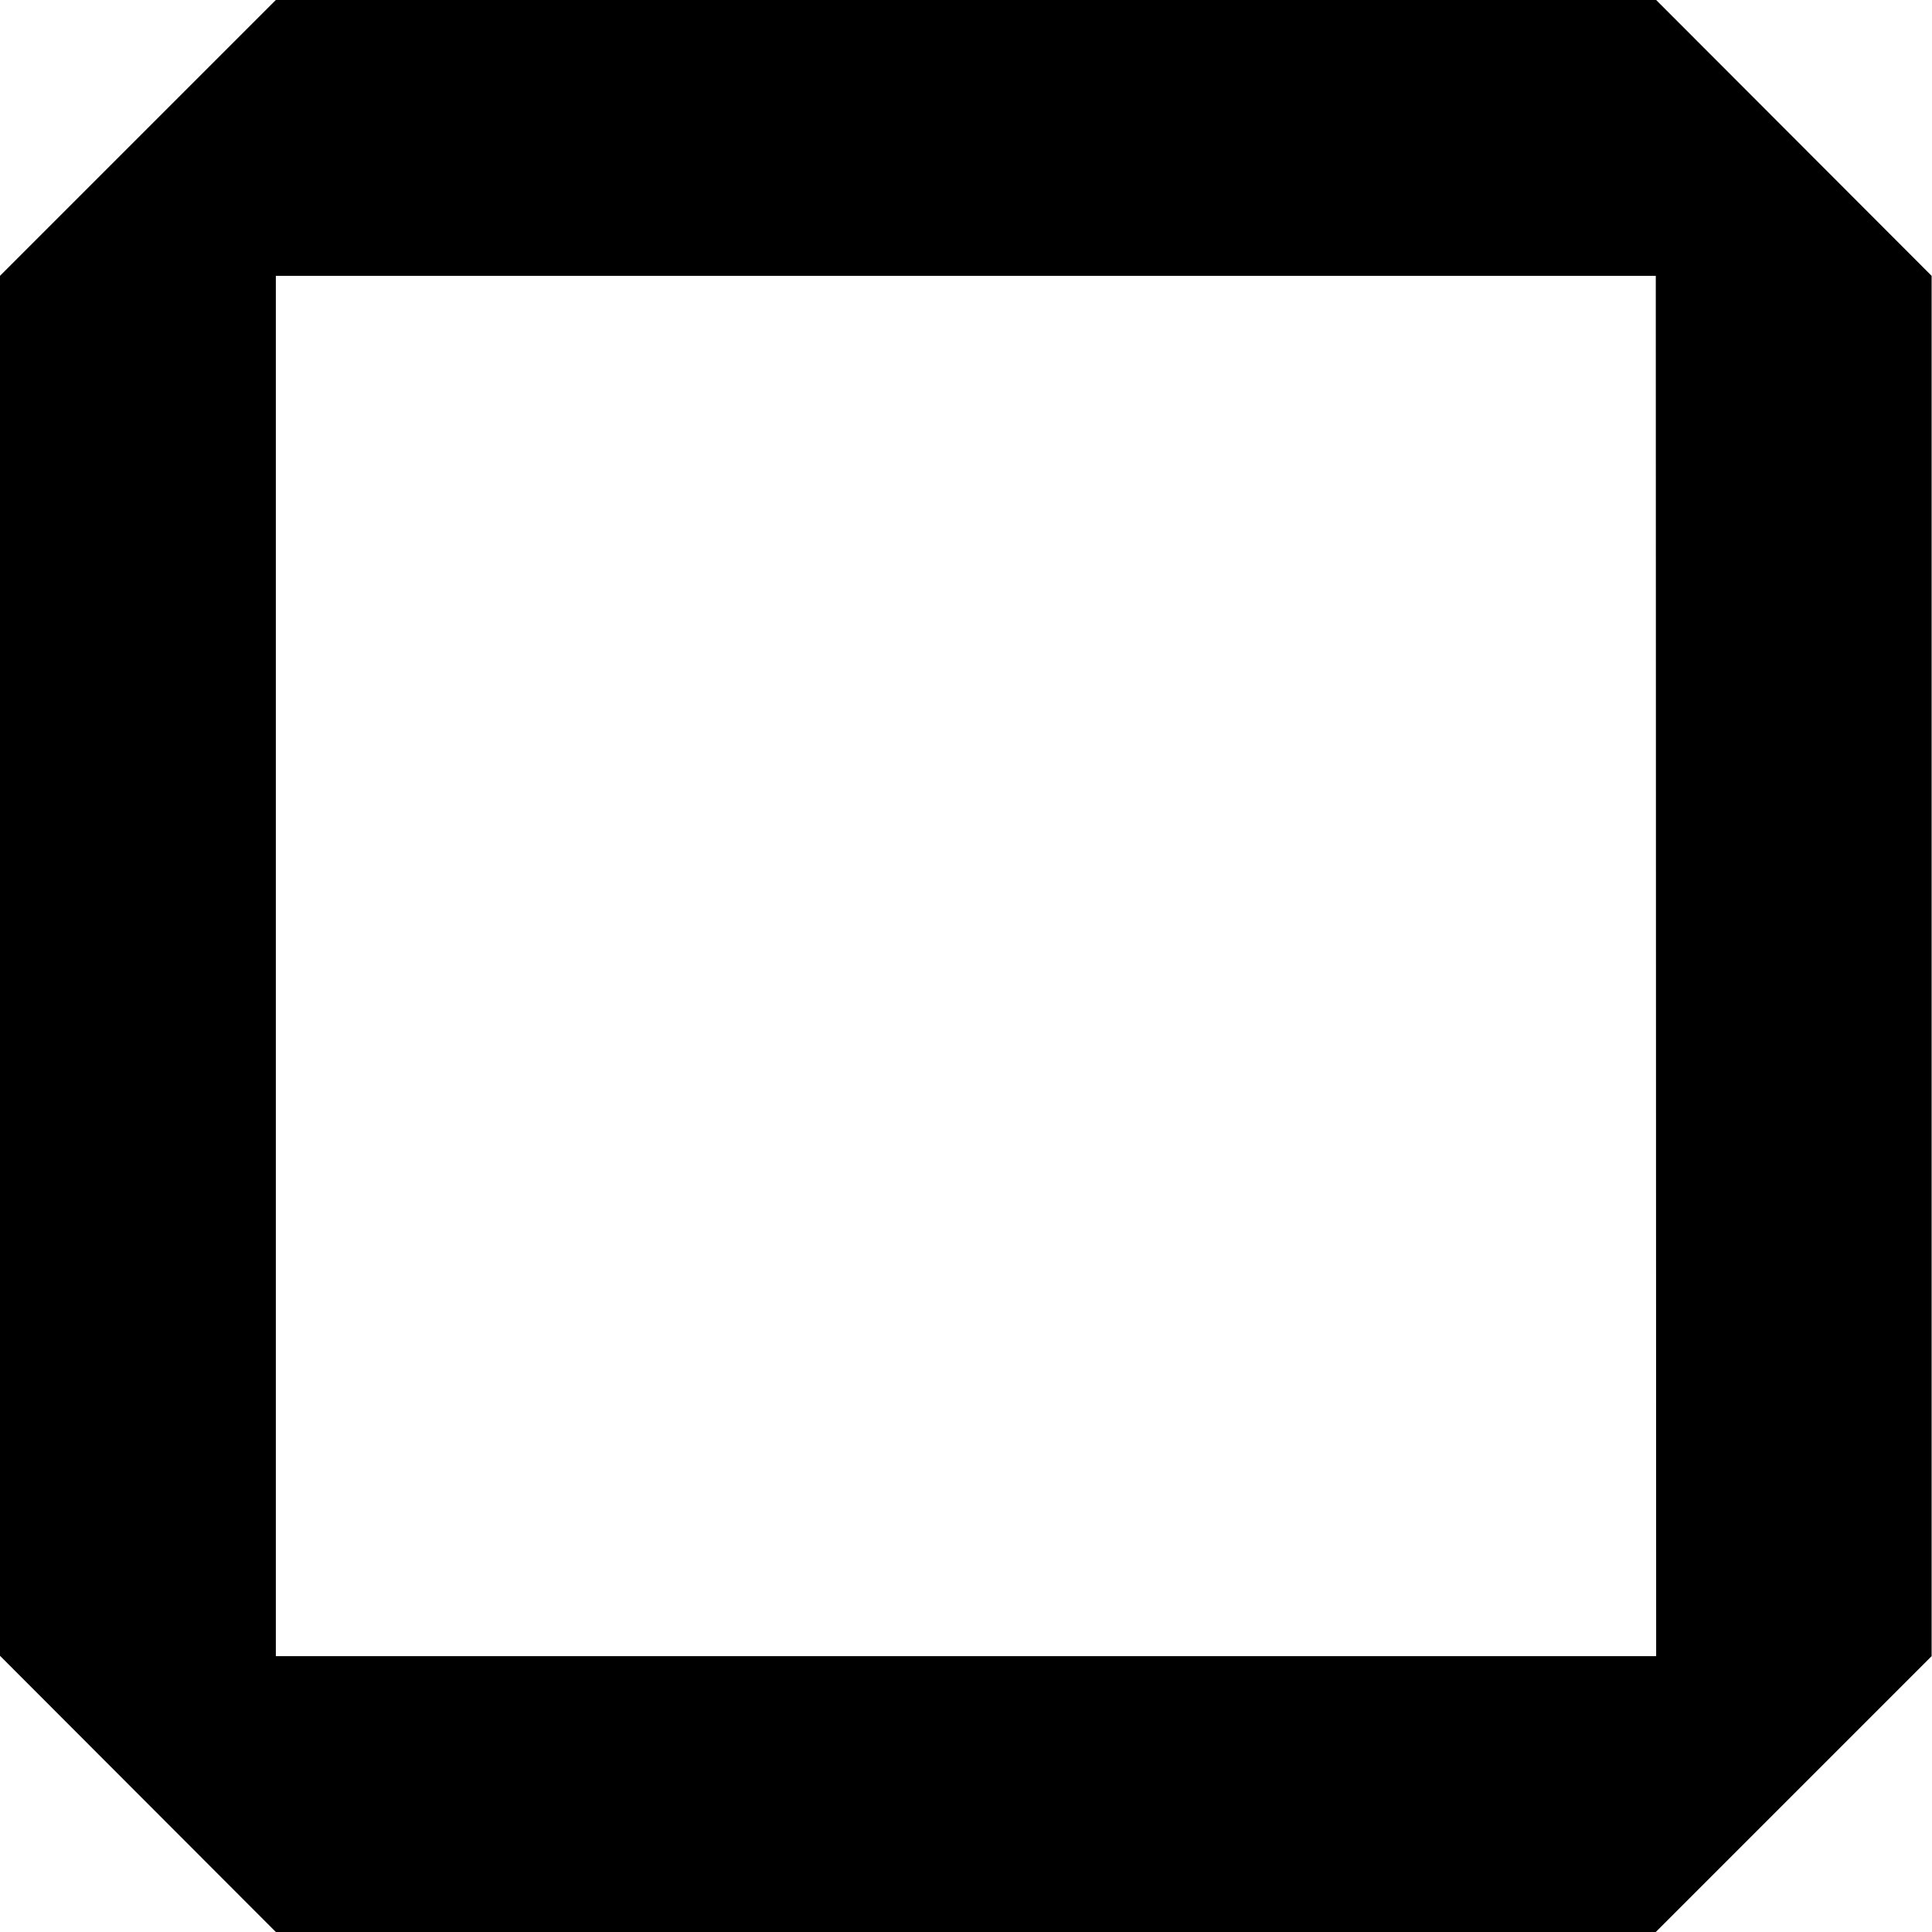
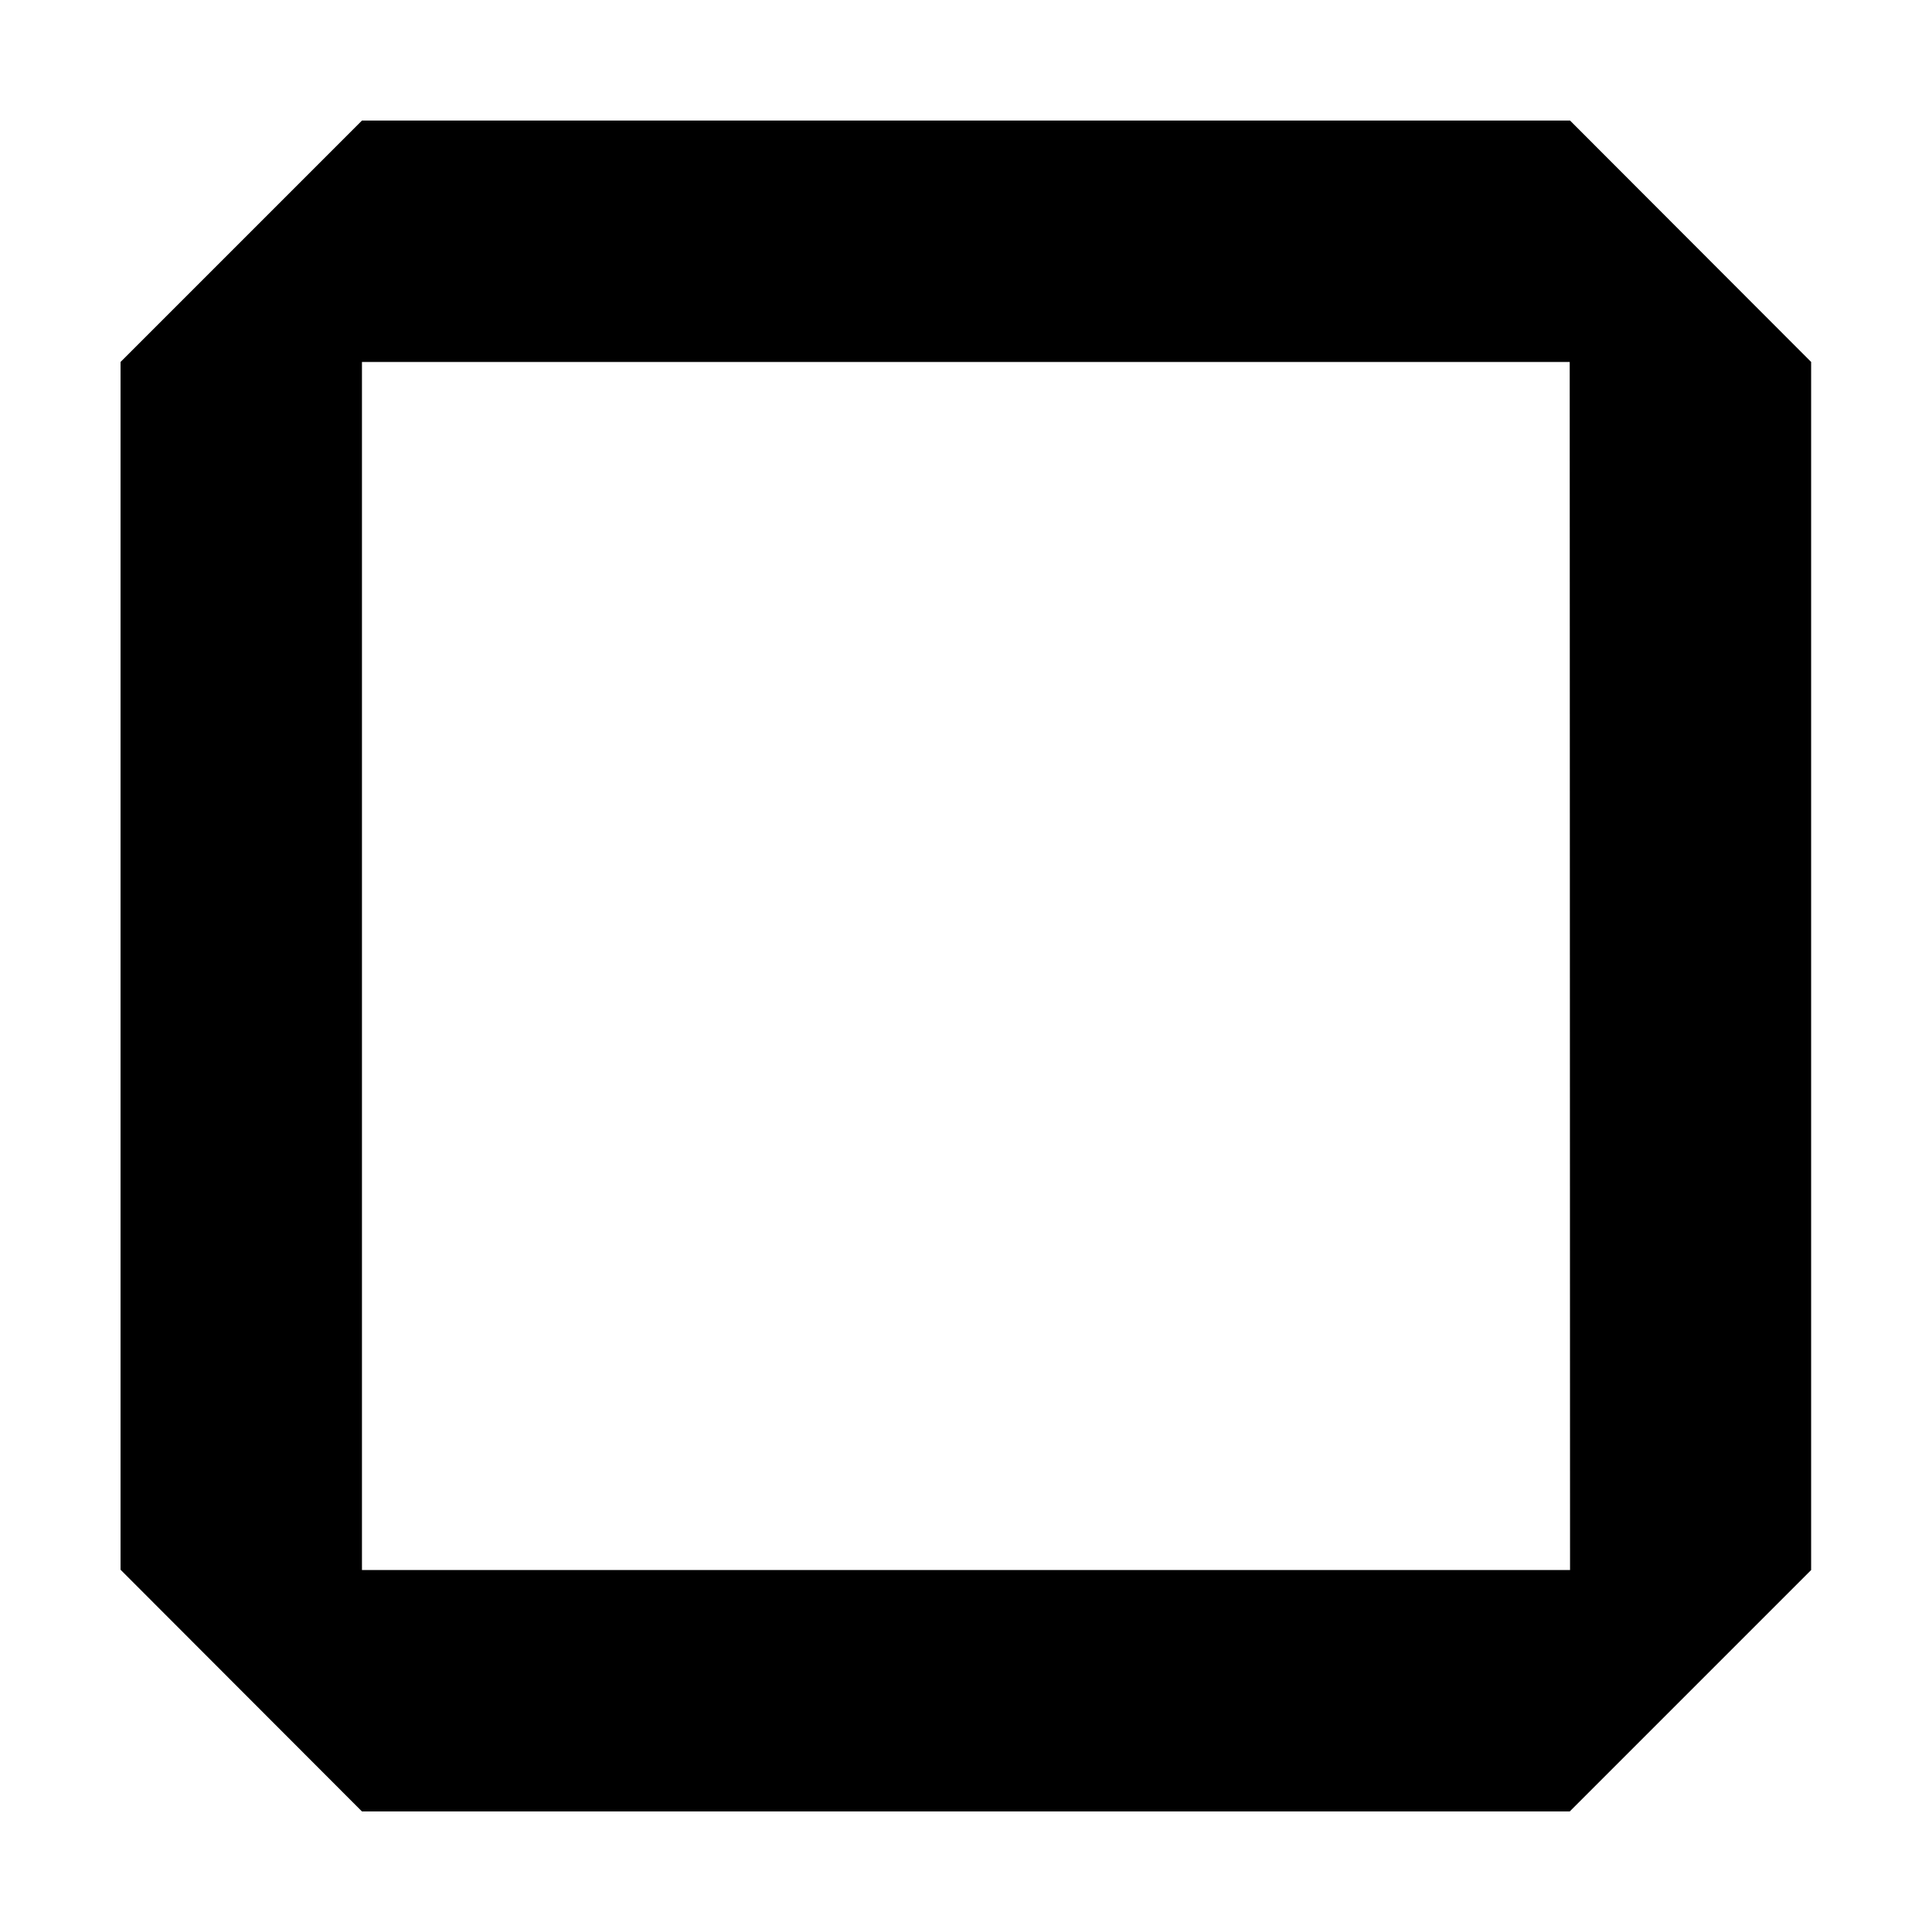
- <svg xmlns="http://www.w3.org/2000/svg" version="1.1" id="Layer_1" x="0px" y="0px" viewBox="0 0 512 512" style="enable-background:new 0 0 512 512;" xml:space="preserve">
+ <svg xmlns="http://www.w3.org/2000/svg" version="1.1" id="Layer_1" x="0px" y="0px" viewBox="0 0 585 585" style="enable-background:new 0 0 585 585;" xml:space="preserve">
  <style type="text/css">
	.st0{enable-background:new    ;}
</style>
  <g id="_x30__x2F_s_1_" class="st0">
    <g id="_x30__x2F_s">
      <g>
-         <path d="M438.9,0H73.1L0,73.1v365.7L73.1,512h365.7l73.1-73.1V73.1L438.9,0z M438.9,438.9H73.1V73.1h365.7L438.9,438.9     L438.9,438.9z" />
+         <path d="M475.4,36.5H109.6l-73.1,73.1v365.7l73.1,73.2h365.7l73.1-73.1V109.6L475.4,36.5z M475.4,475.4H109.6V109.6h365.7     L475.4,475.4L475.4,475.4z" />
      </g>
    </g>
  </g>
+   <g>
+     <circle cx="0" cy="0" r="0" />
+     <circle cx="585" cy="585" r="0" />
+   </g>
</svg>
